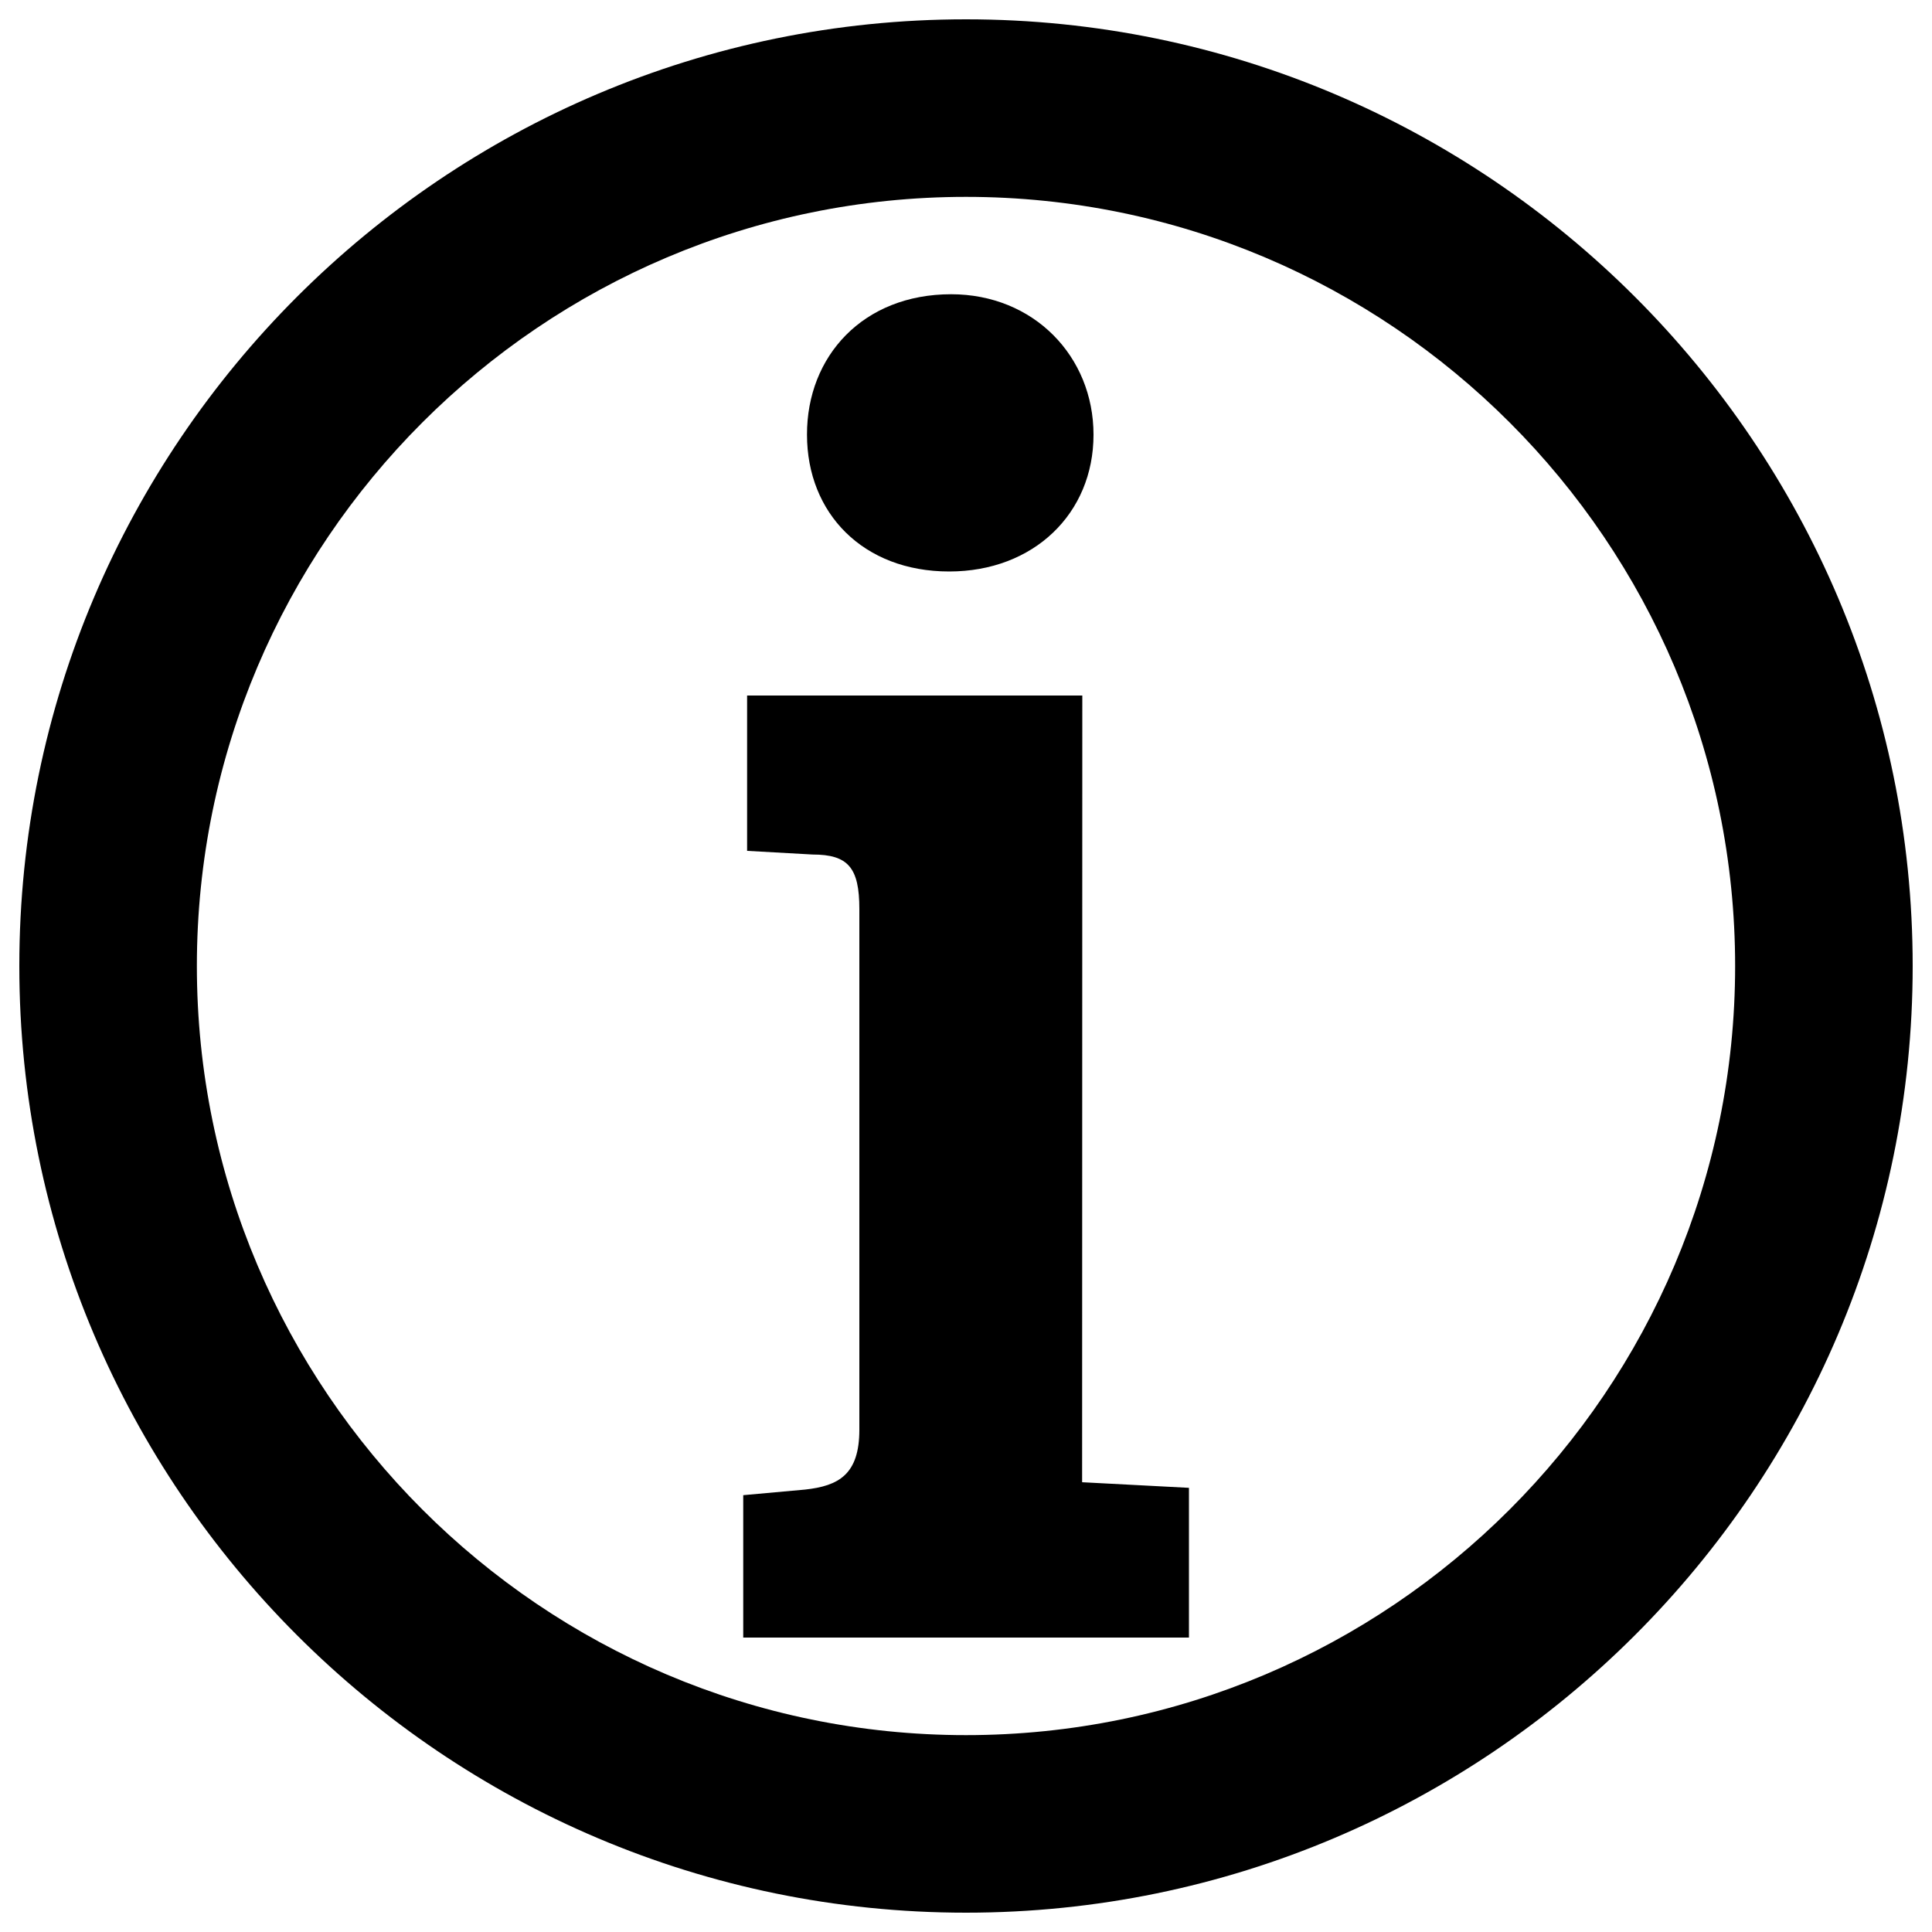
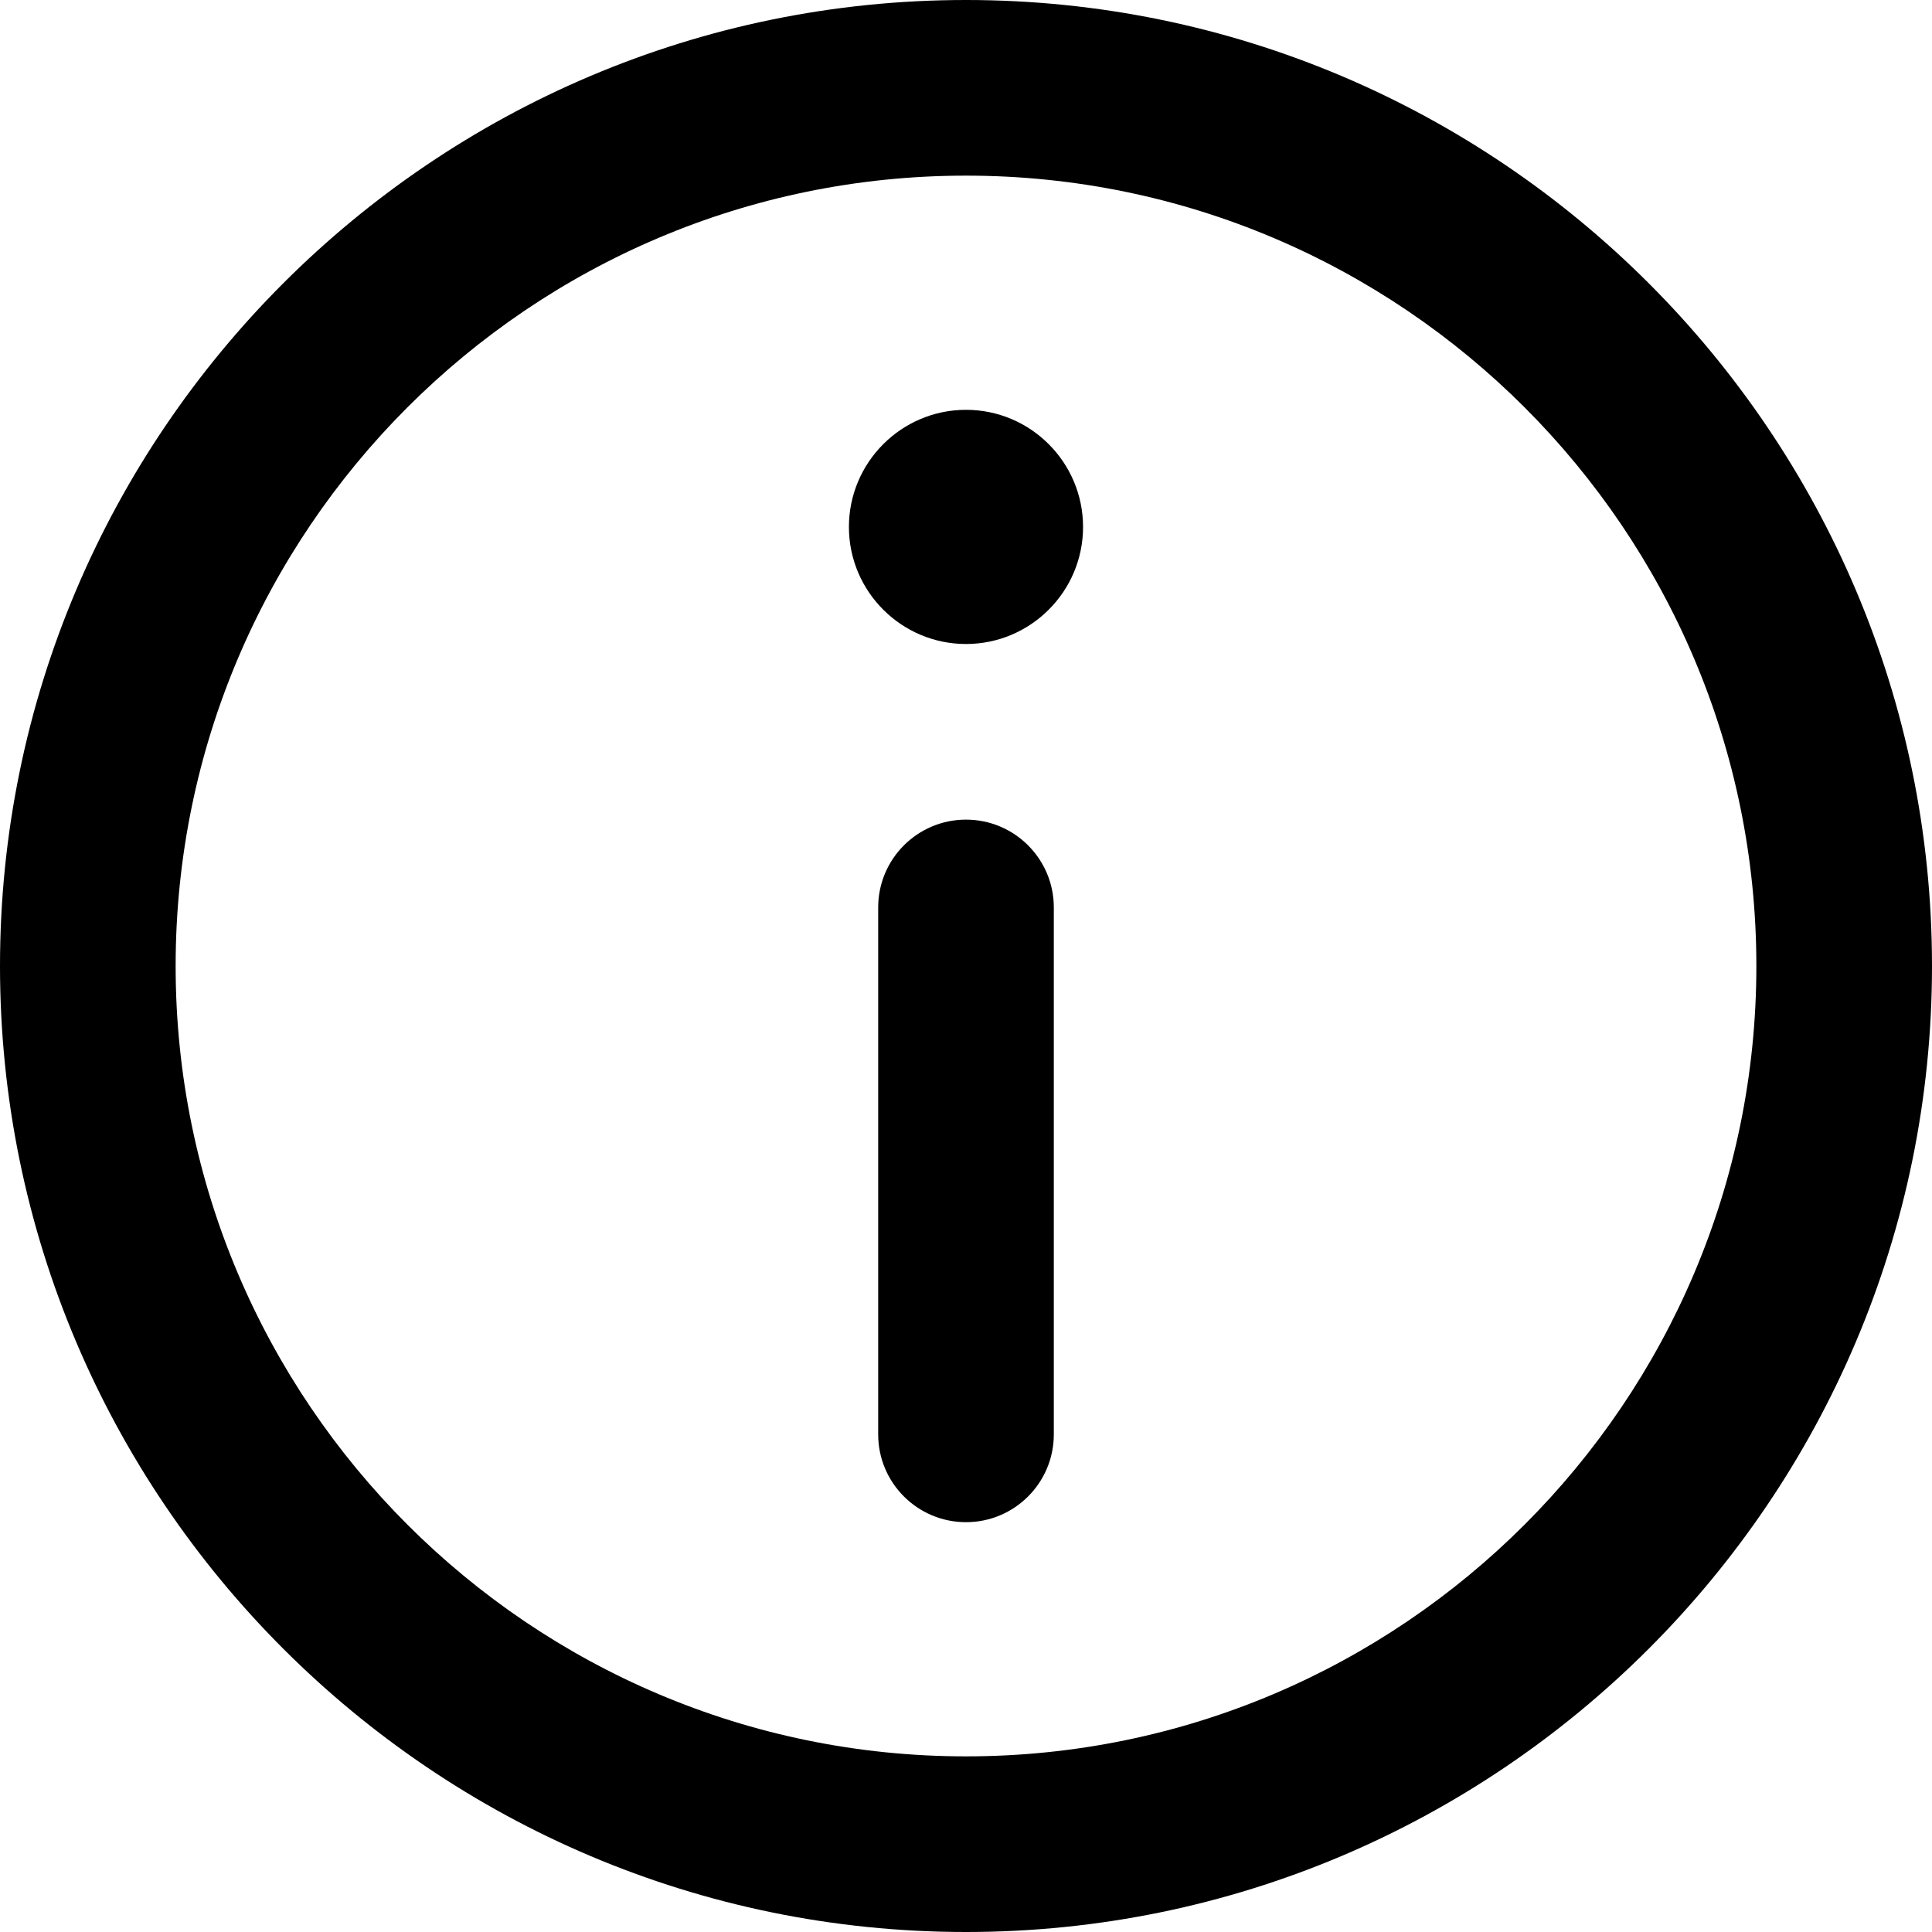
- <svg xmlns="http://www.w3.org/2000/svg" version="1.1" x="0px" y="0px" viewBox="0 0 1000 1000" enable-background="new 0 0 1000 1000" xml:space="preserve">
+ <svg xmlns="http://www.w3.org/2000/svg" version="1.1" id="Capa_1" x="0px" y="0px" viewBox="0 0 330 330" style="enable-background:new 0 0 330 330;" xml:space="preserve">
  <g>
-     <g>
-       <path d="M560.1,767.2l55.3,2.9v77.5H384.7v-73.7l32-2.9c17.4-1.9,28.1-7.8,28.1-31V470.5c0-21.4-5.8-28.2-24.2-28.2l-33.9-1.9V360h173.5L560.1,767.2L560.1,767.2z M492.3,152.3c42.7,0,73.7,32.1,73.7,72.7c0,40.8-31,70.8-74.7,70.8c-44.5,0-73.6-30.1-73.6-70.8C417.6,184.4,446.7,152.3,492.3,152.3z M500,990C229.8,990,10,770.2,10,500S229.8,10,500,10c270.1,0,490,219.8,490,490S770.1,990,500,990z M500,101.9c-219.5,0-398.1,178.6-398.1,398.1S280.5,898.1,500,898.1c219.5,0,398.1-178.6,398.1-398.1S719.5,101.9,500,101.9z" />
-     </g>
-     <g />
-     <g />
-     <g />
-     <g />
-     <g />
-     <g />
-     <g />
-     <g />
-     <g />
-     <g />
-     <g />
-     <g />
-     <g />
-     <g />
-     <g />
+     <path d="M165,0C74.019,0,0,74.02,0,165.001C0,255.982,74.019,330,165,330s165-74.018,165-164.999C330,74.02,255.981,0,165,0z    M165,300c-74.44,0-135-60.56-135-134.999C30,90.562,90.56,30,165,30s135,60.562,135,135.001C300,239.44,239.439,300,165,300z" />
+     <path d="M164.998,70c-11.026,0-19.996,8.976-19.996,20.009c0,11.023,8.97,19.991,19.996,19.991   c11.026,0,19.996-8.968,19.996-19.991C184.994,78.976,176.024,70,164.998,70z" />
+     <path d="M165,140c-8.284,0-15,6.716-15,15v90c0,8.284,6.716,15,15,15c8.284,0,15-6.716,15-15v-90C180,146.716,173.284,140,165,140z   " />
  </g>
+   <g>
+ </g>
+   <g>
+ </g>
+   <g>
+ </g>
+   <g>
+ </g>
+   <g>
+ </g>
+   <g>
+ </g>
+   <g>
+ </g>
+   <g>
+ </g>
+   <g>
+ </g>
+   <g>
+ </g>
+   <g>
+ </g>
+   <g>
+ </g>
+   <g>
+ </g>
+   <g>
+ </g>
+   <g>
+ </g>
</svg>
